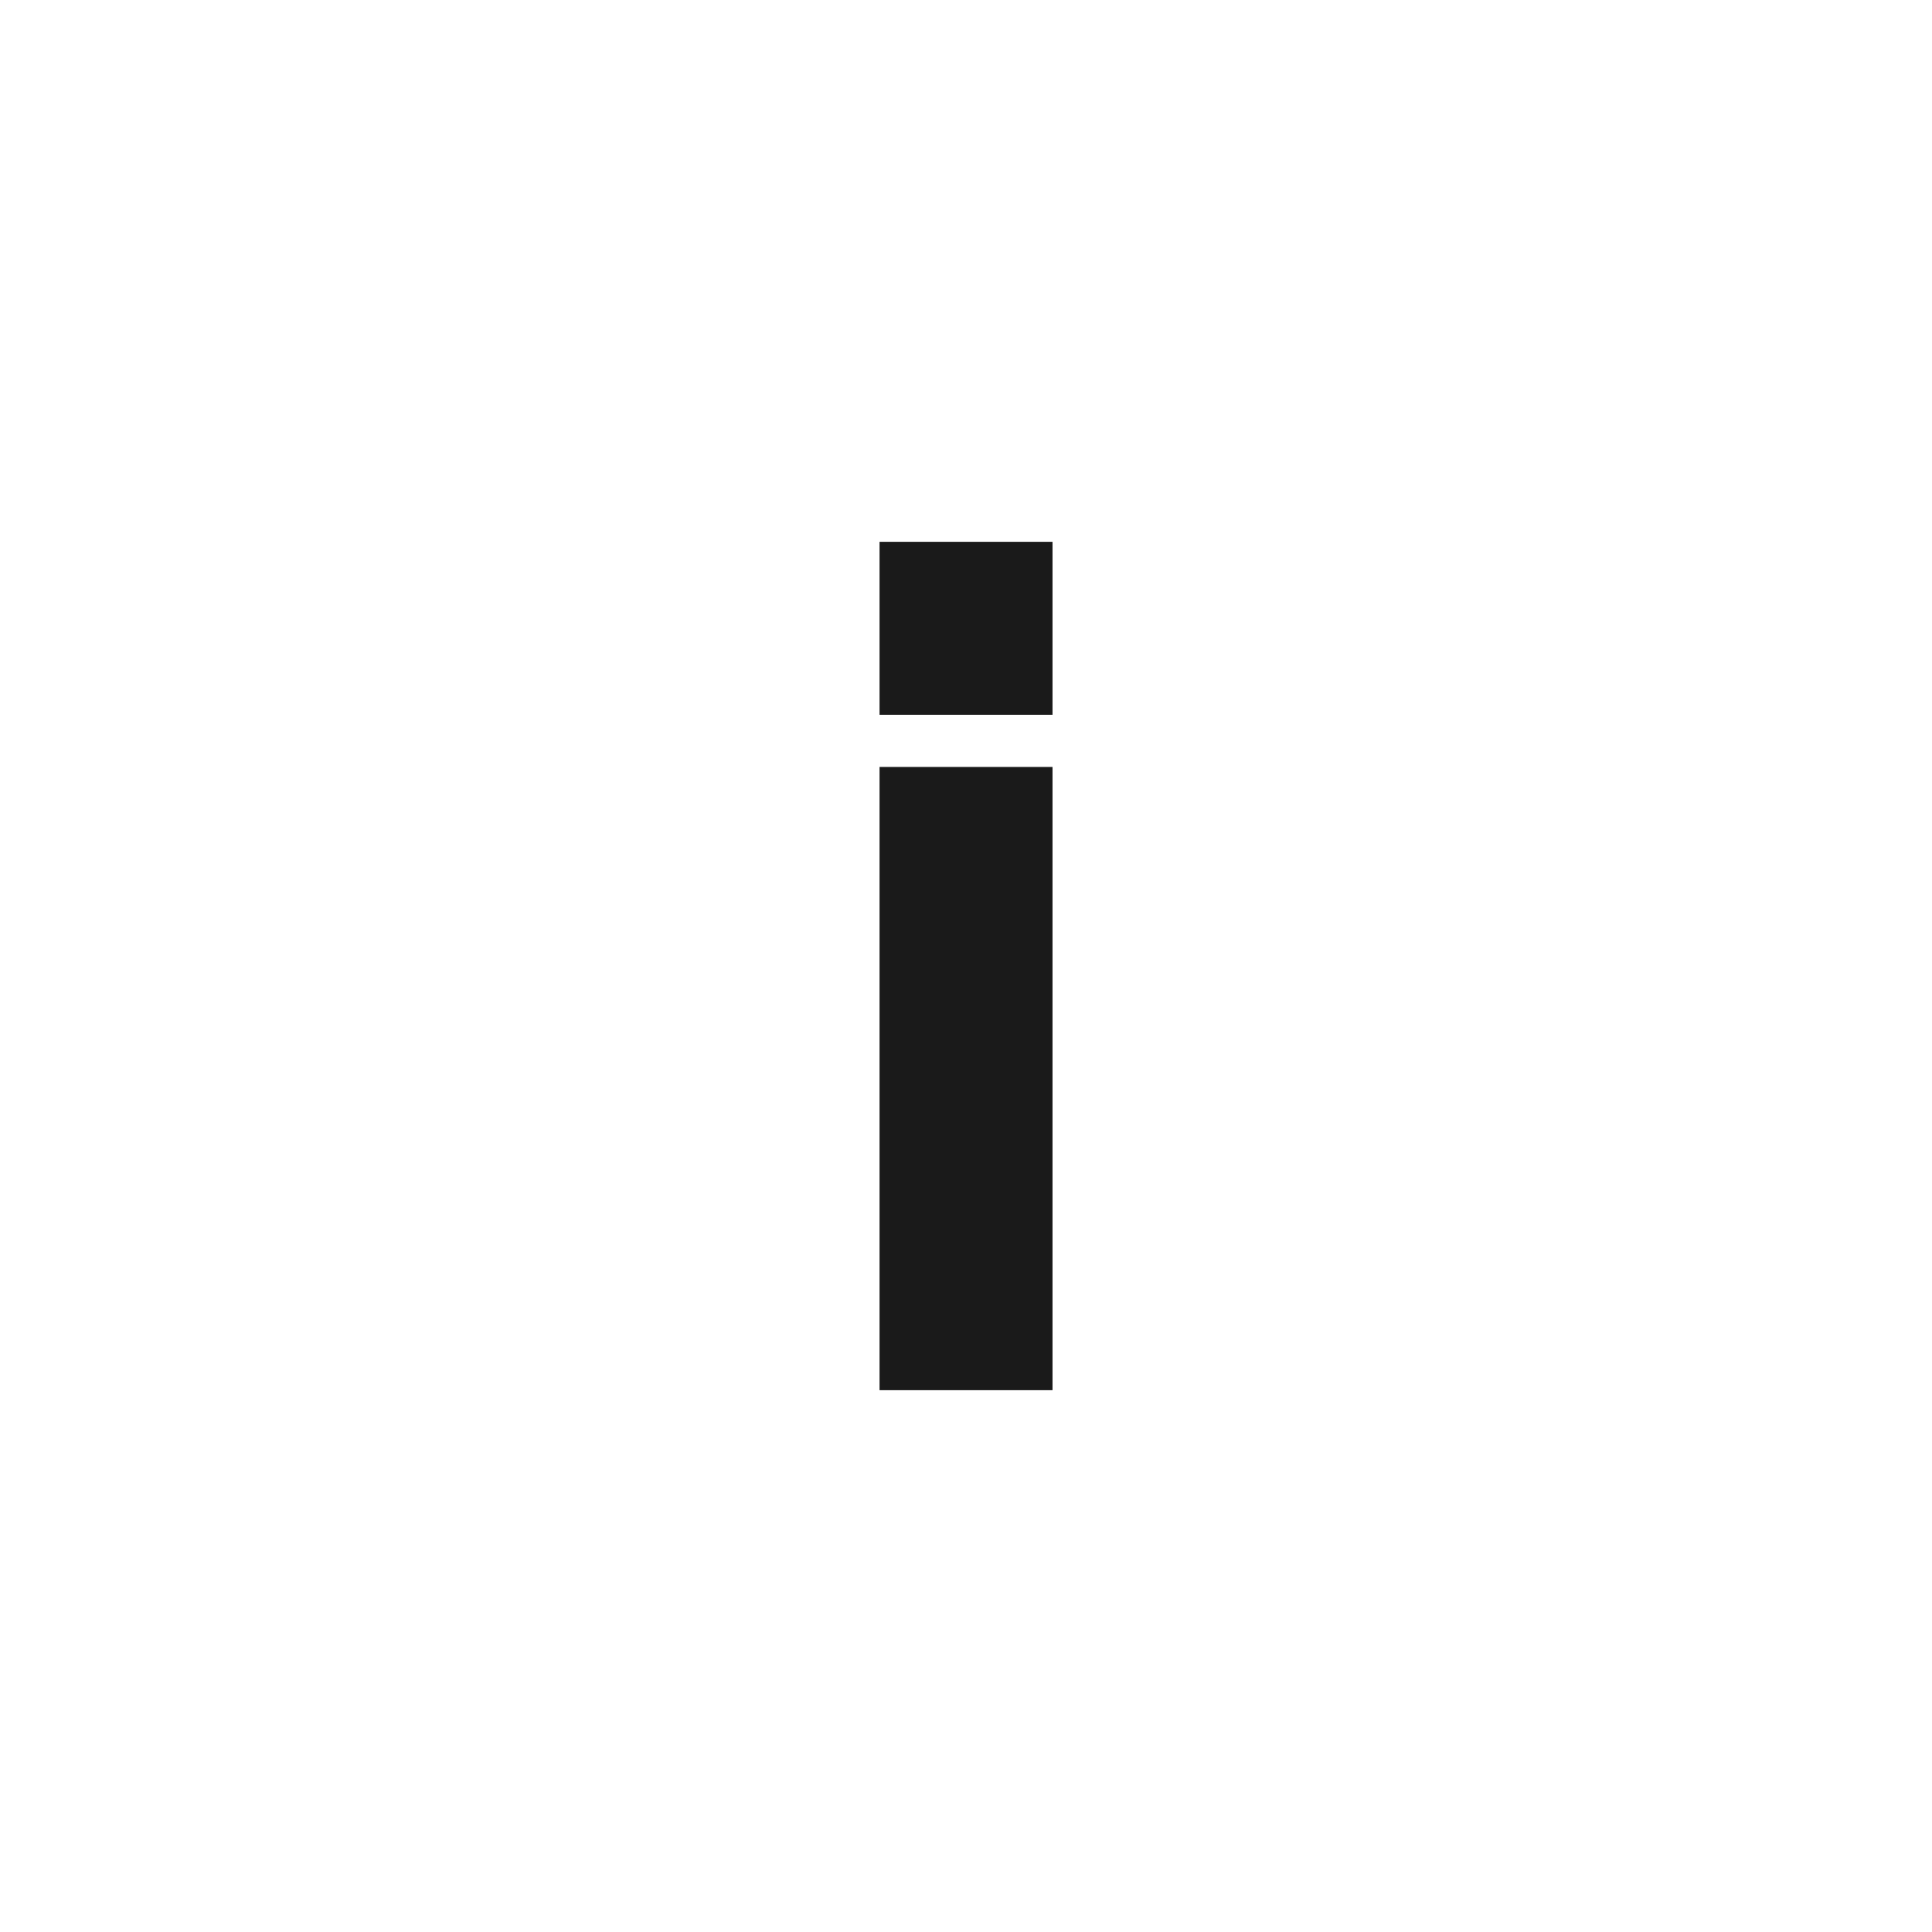
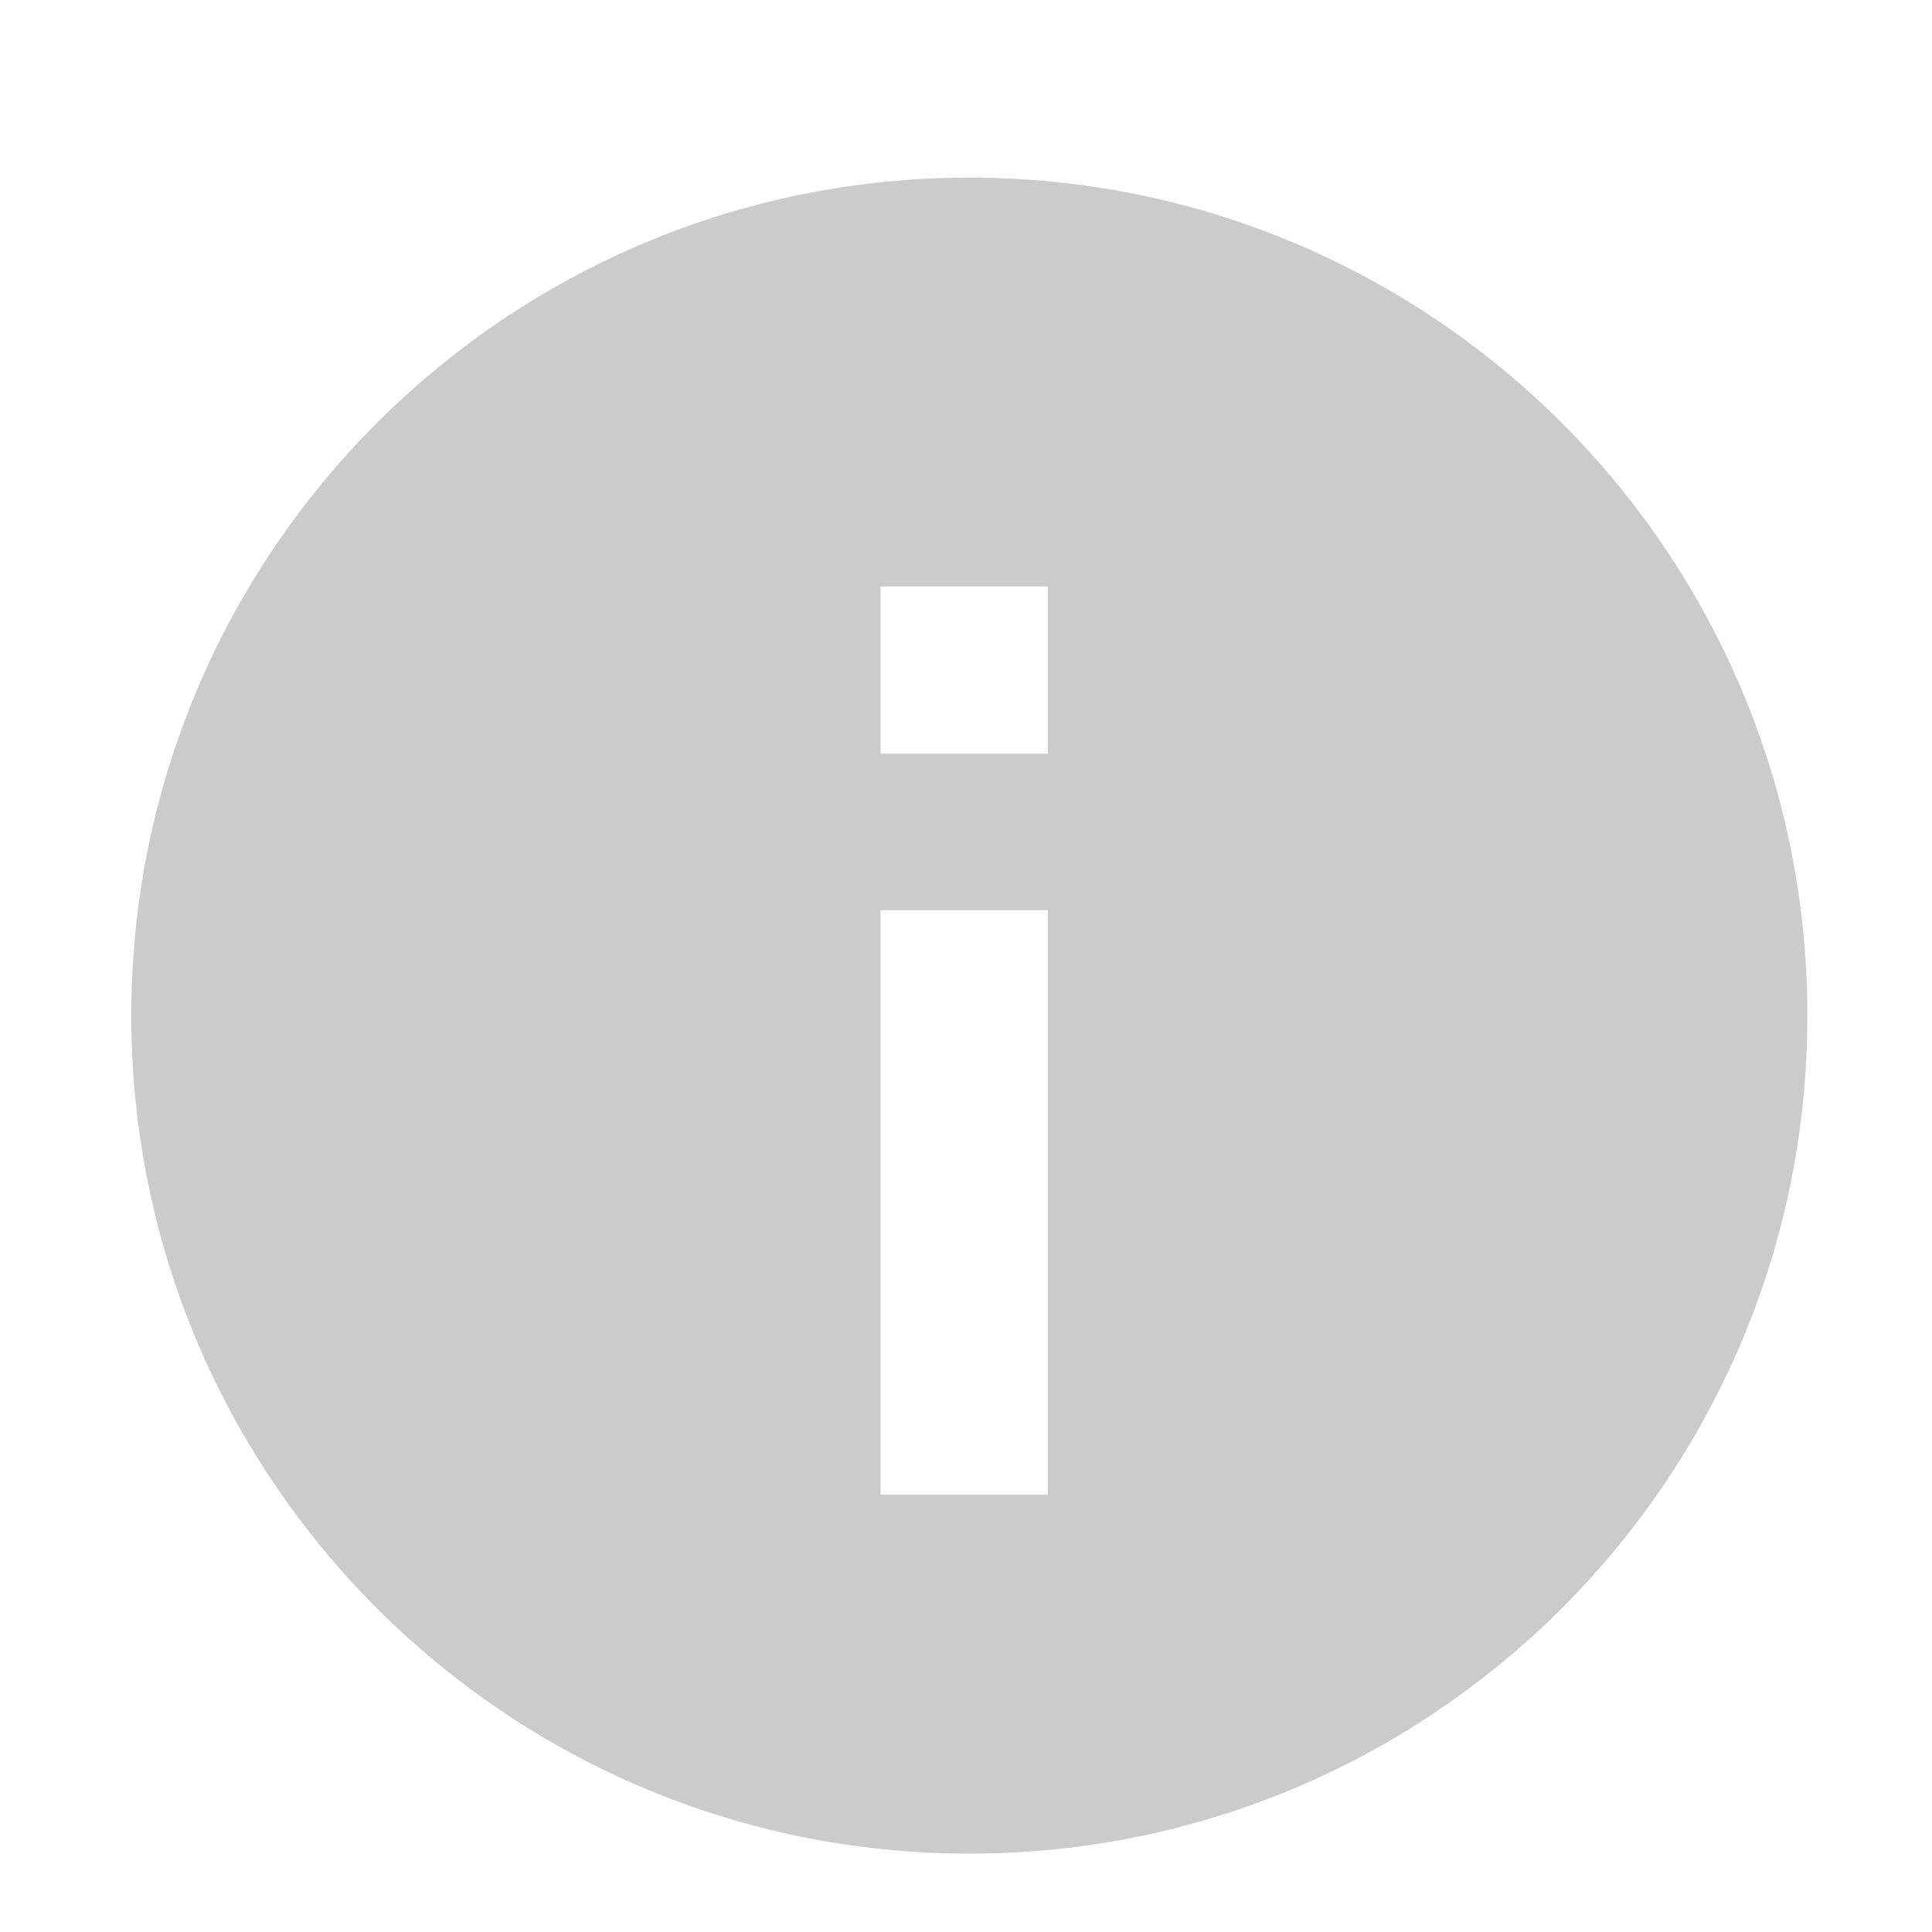
<svg xmlns="http://www.w3.org/2000/svg" viewBox="0 0 32 32" id="svg2" version="1.1">
  <defs id="defs3051">
    <style type="text/css" id="current-color-scheme">
      .ColorScheme-Text {
        color:#4d4d4d;
      }
      </style>
+     <style id="current-color-scheme-6" type="text/css">
+       .ColorScheme-Text {
+         color:#4d4d4d;
+       }
+       </style>
  </defs>
-   <path style="color:#4d4d4d;fill:#1a1a1a;fill-opacity:1;stroke:#1a1a1a;stroke-opacity:1" d="m 15.068,9.474 0,1.865 1.865,0 0,-1.865 z m 0,3.729 0,9.323 1.865,0 0,-9.323 z" id="path55" class="ColorScheme-Text" />
+   <path style="opacity:1;fill:#cbcbcb;fill-opacity:1;fill-rule:nonzero;stroke:none;stroke-width:0.759;stroke-linecap:butt;stroke-linejoin:round;stroke-miterlimit:4;stroke-dasharray:none;stroke-dashoffset:100;stroke-opacity:1" d="M 16.057,2.942 A 13.88,13.88 0 0 0 2.175,16.821 13.88,13.88 0 0 0 16.057,30.702 13.88,13.88 0 0 0 29.936,16.821 13.88,13.88 0 0 0 16.057,2.942 Z m -1.472,6.772 2.772,0 0,2.769 -2.772,0 0,-2.309 0,-0.46 z m 0,5.362 2.772,0 0,9.68 -2.772,0 0,-9.22 0,-0.46 z" id="path4164" />
</svg>
